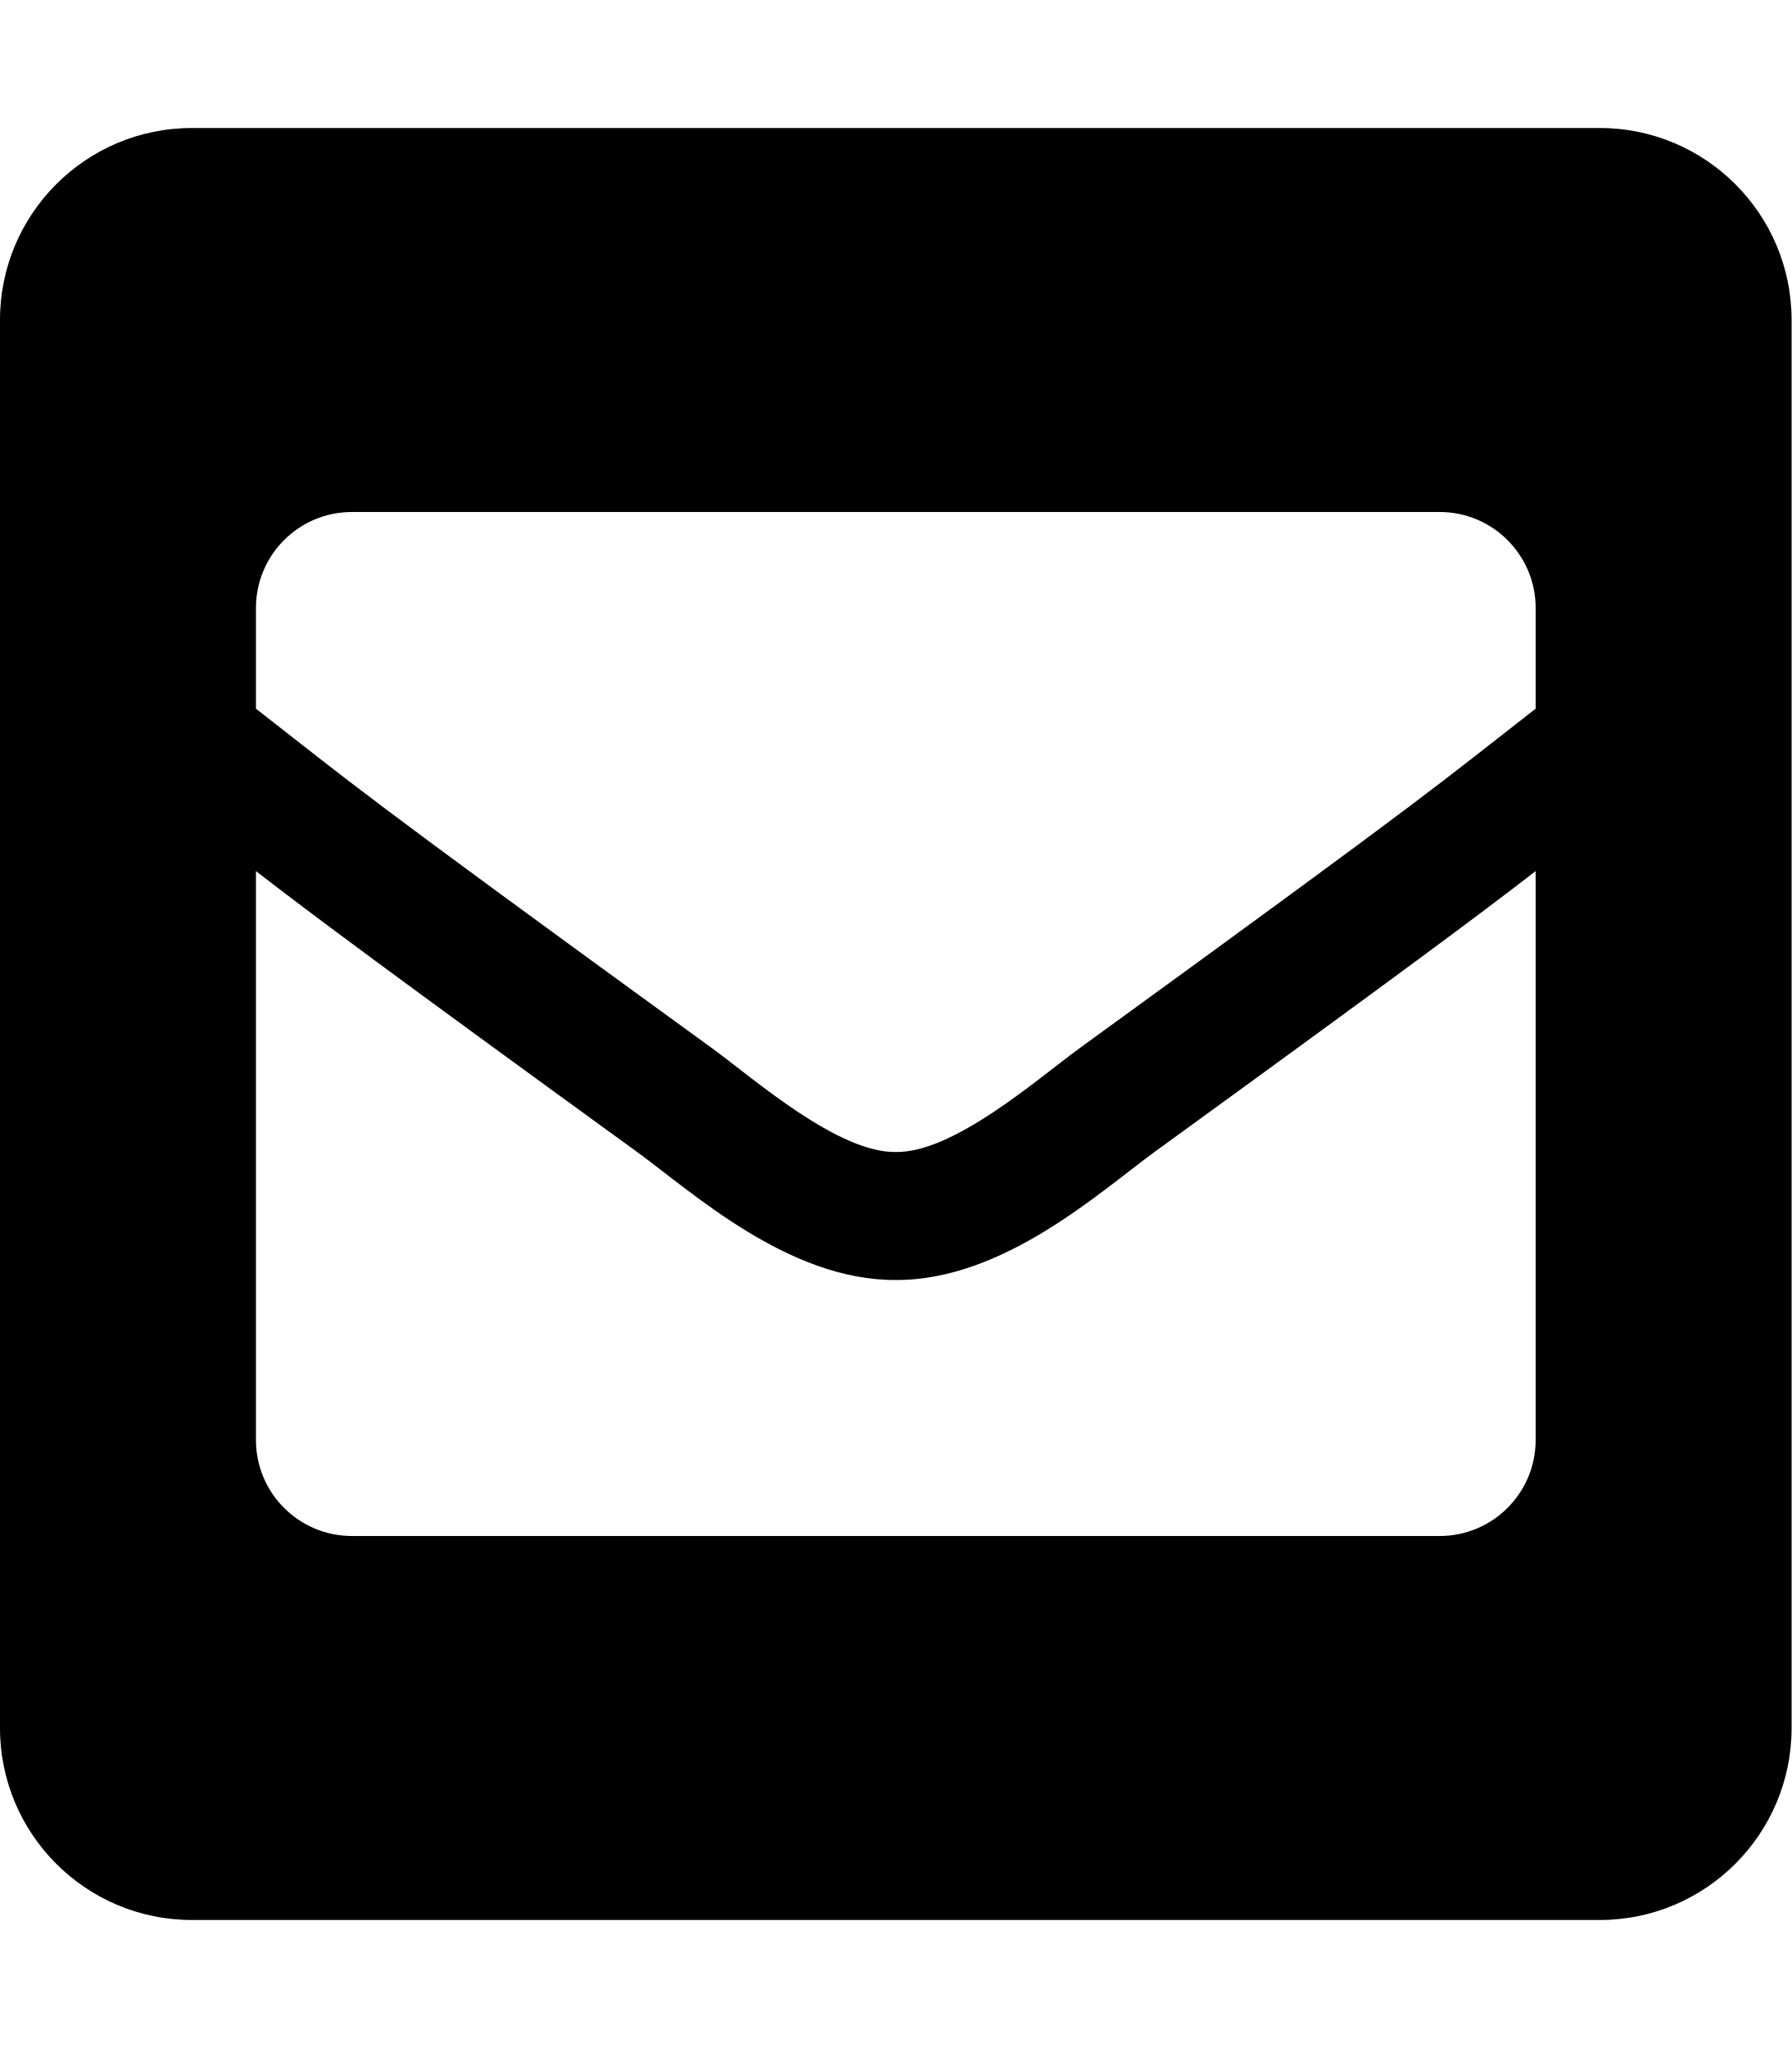
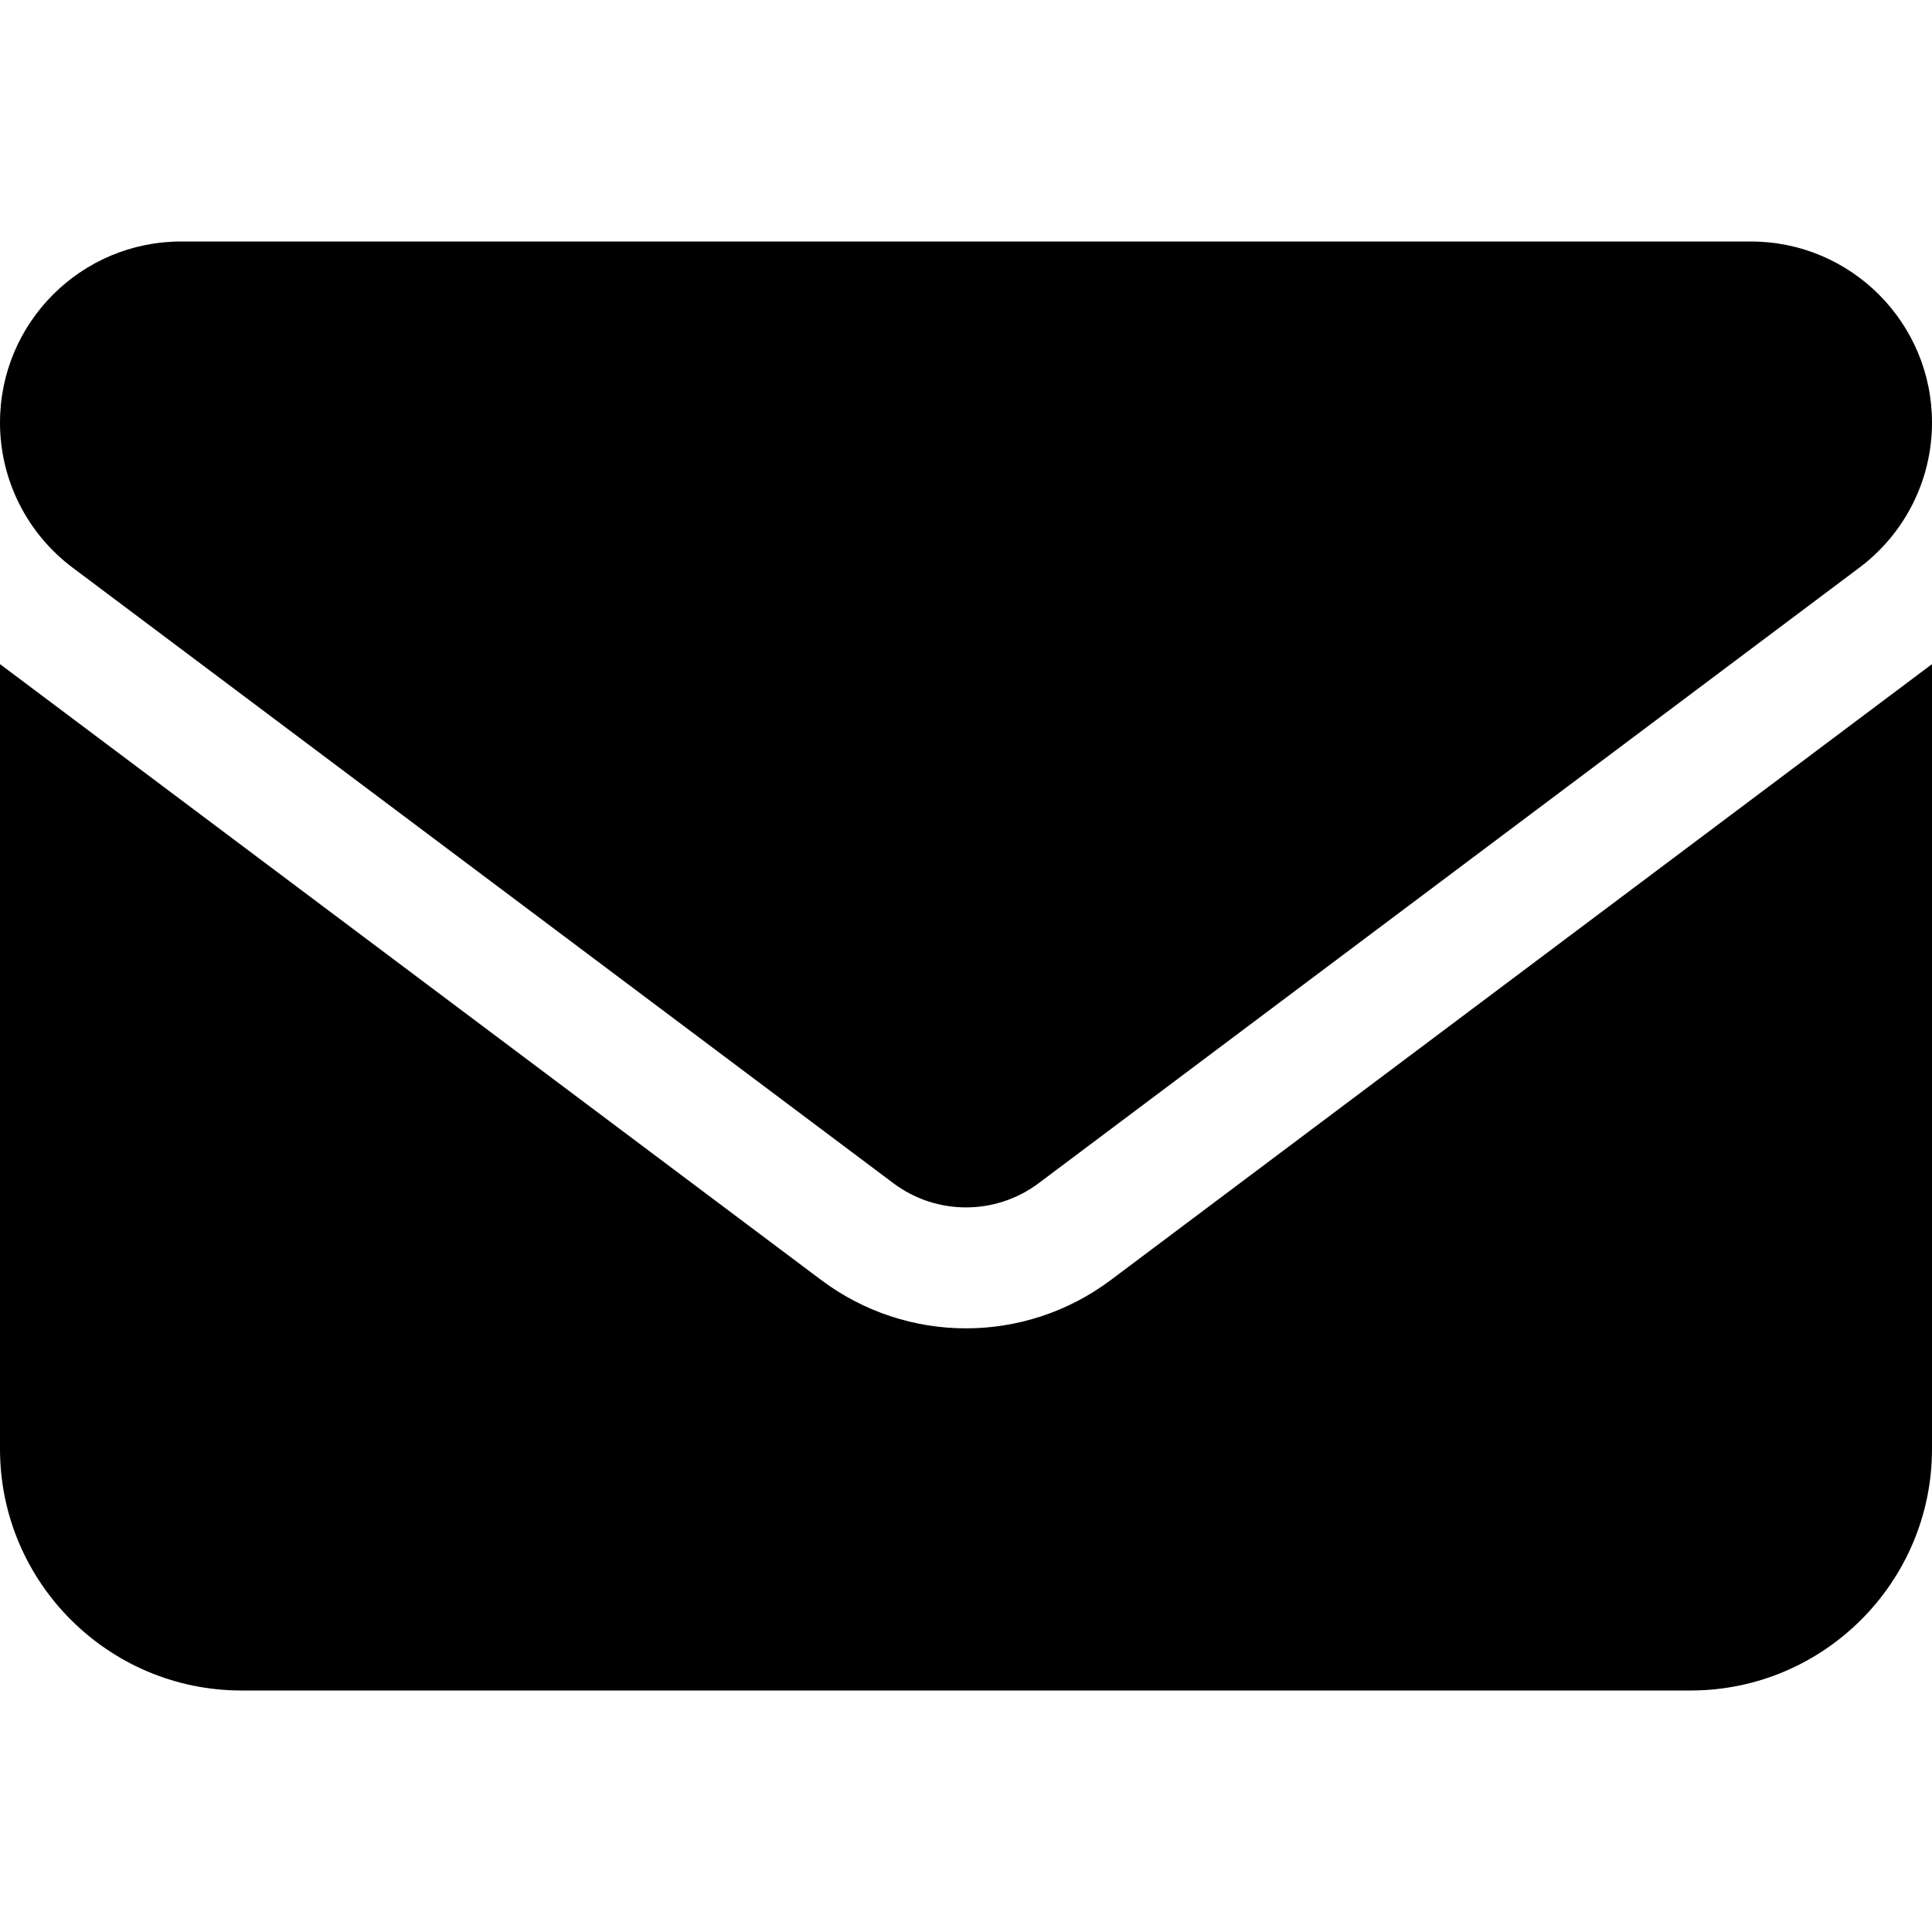
- <svg xmlns="http://www.w3.org/2000/svg" viewBox="0 0 448 512">
-   <path d="M400 32H48C21.49 32 0 53.49 0 80v352c0 26.51 21.49 48 48 48h352c26.51 0 48-21.49 48-48V80c0-26.51-21.49-48-48-48zM178.117 262.104C87.429 196.287 88.353 196.121 64 177.167V152c0-13.255 10.745-24 24-24h272c13.255 0 24 10.745 24 24v25.167c-24.371 18.969-23.434 19.124-114.117 84.938-10.5 7.655-31.392 26.12-45.883 25.894-14.503.218-35.367-18.227-45.883-25.895zM384 217.775V360c0 13.255-10.745 24-24 24H88c-13.255 0-24-10.745-24-24V217.775c13.958 10.794 33.329 25.236 95.303 70.214 14.162 10.341 37.975 32.145 64.694 32.01 26.887.134 51.037-22.041 64.72-32.025 61.958-44.965 81.325-59.406 95.283-70.199z" />
+ <svg xmlns="http://www.w3.org/2000/svg" viewBox="0 0 512 512">
+   <path d="M48 64C21.5 64 0 85.5 0 112c0 15.1 7.1 29.3 19.2 38.4L236.8 313.6c11.4 8.5 27 8.5 38.4 0L492.8 150.4c12.1-9.1 19.2-23.3 19.2-38.4c0-26.5-21.5-48-48-48L48 64zM0 176L0 384c0 35.3 28.7 64 64 64l384 0c35.3 0 64-28.7 64-64l0-208L294.4 339.2c-22.8 17.1-54 17.1-76.8 0L0 176z" />
</svg>
